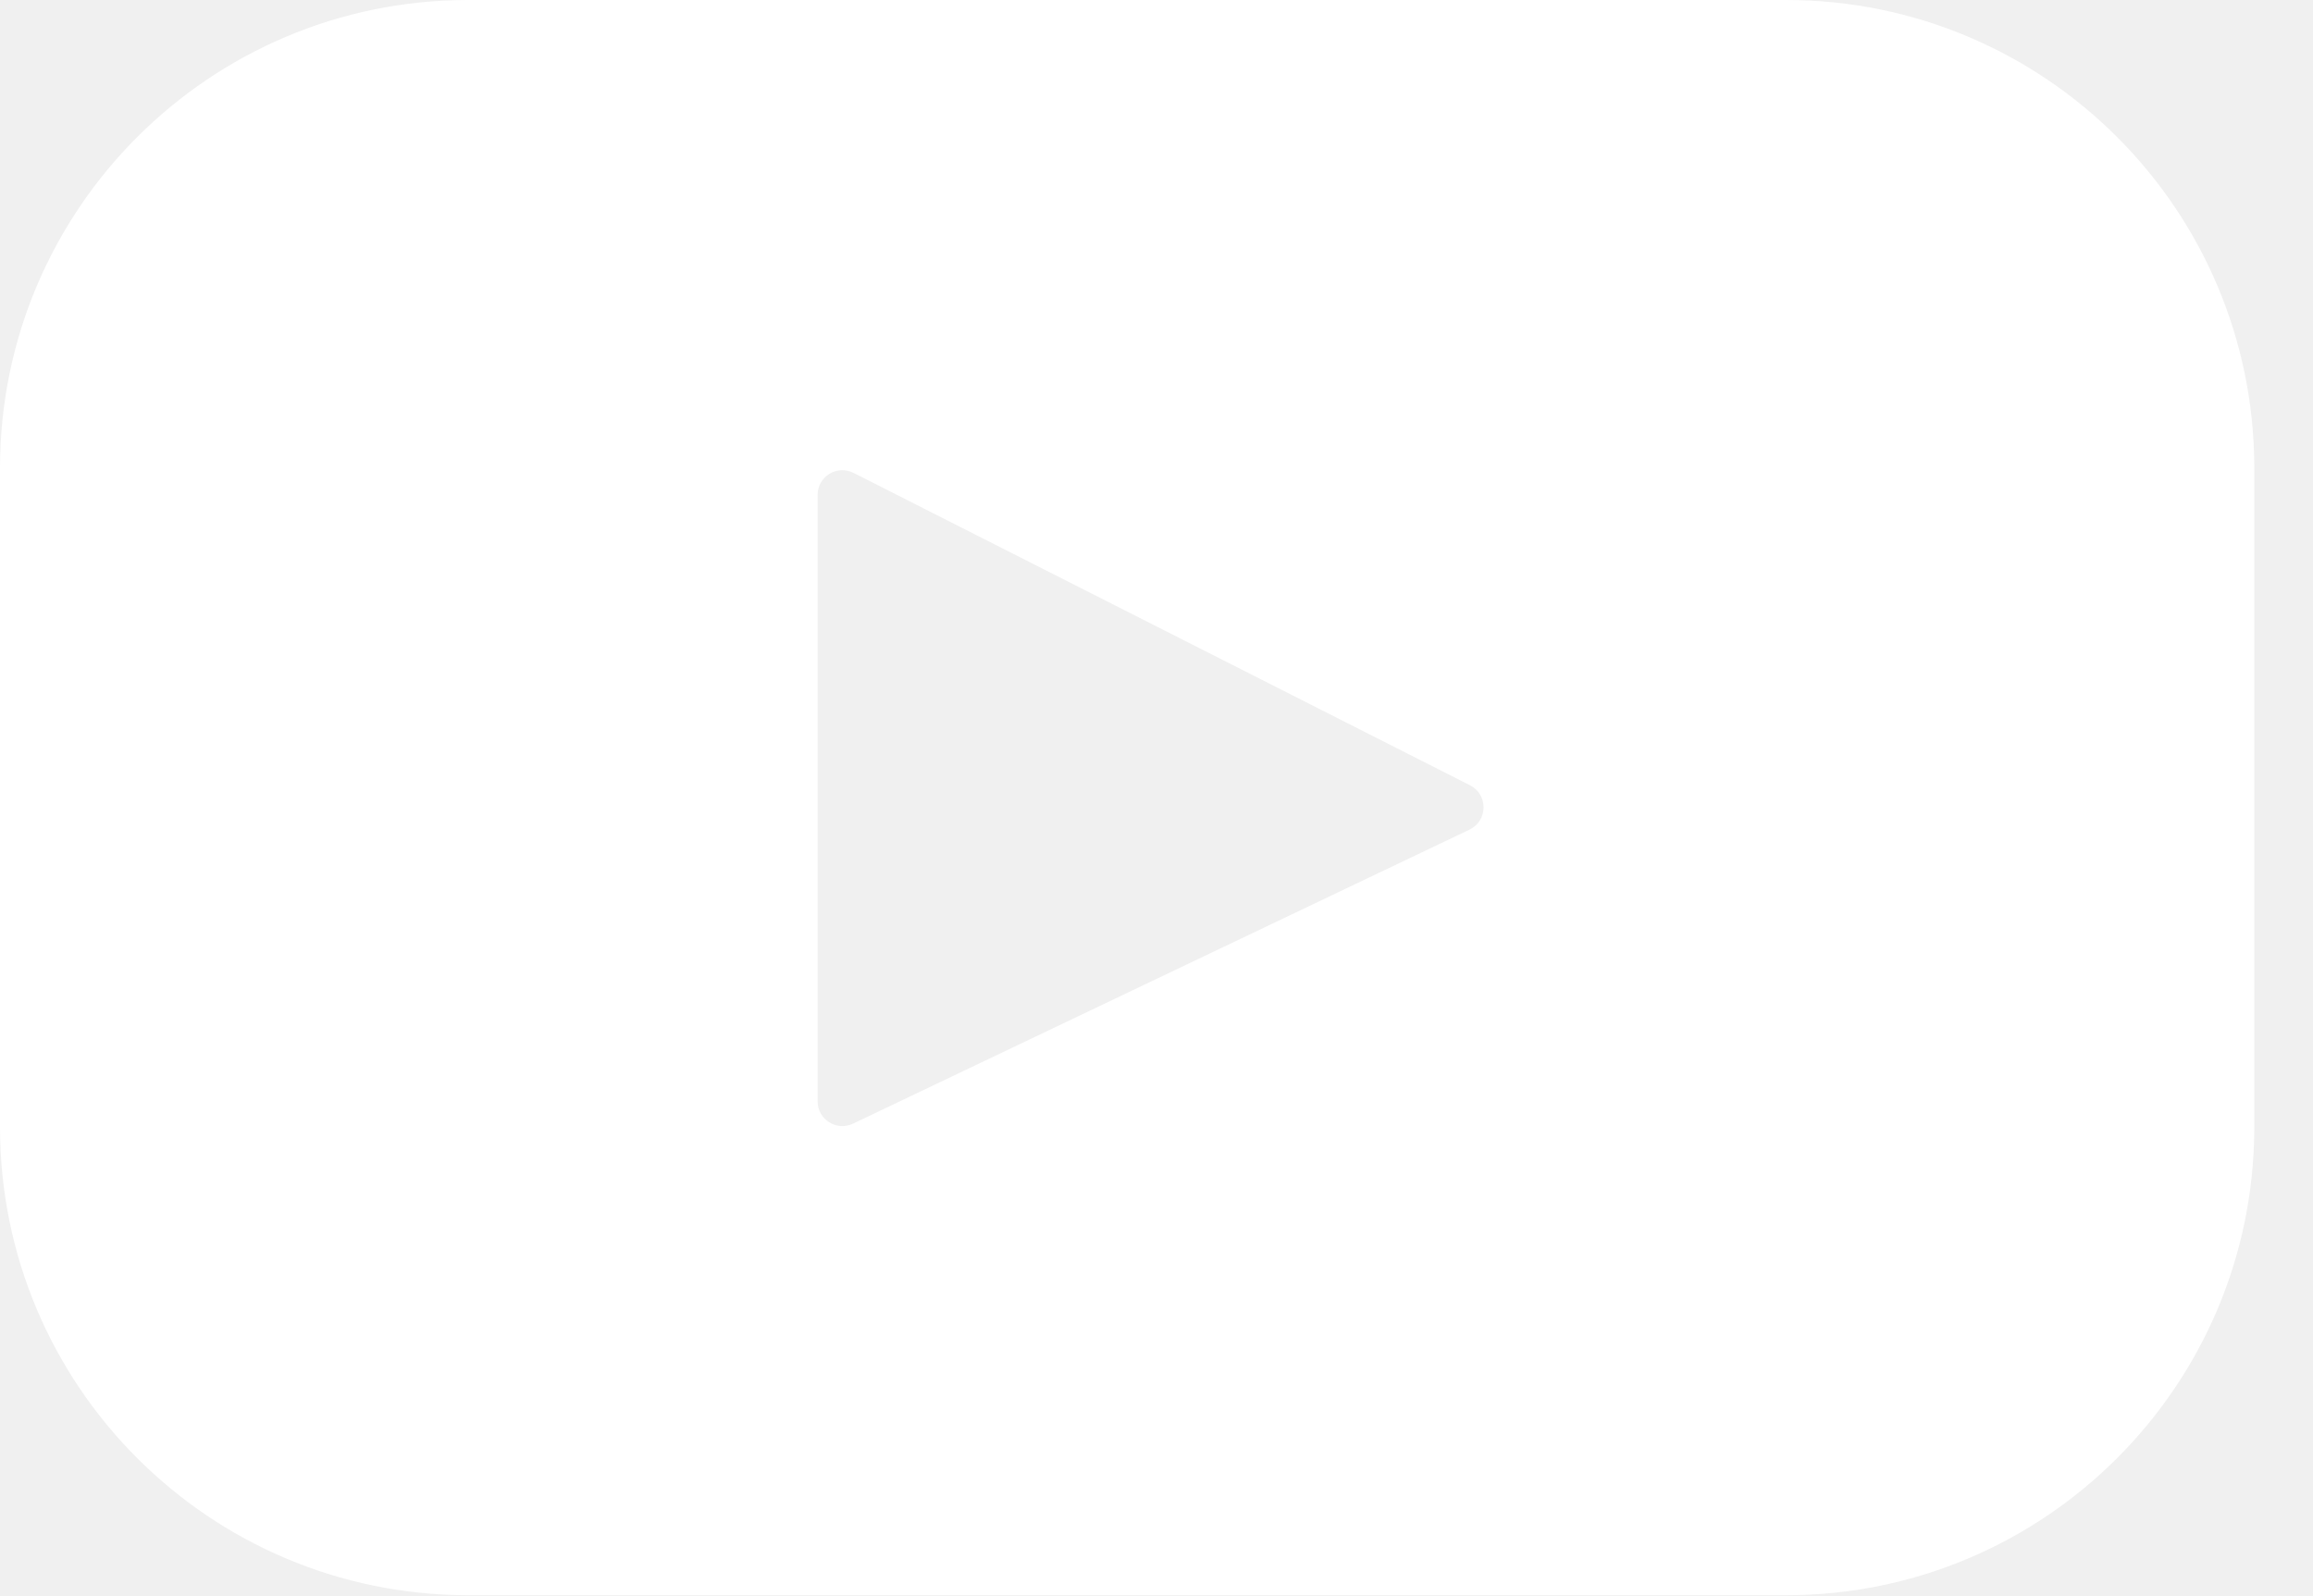
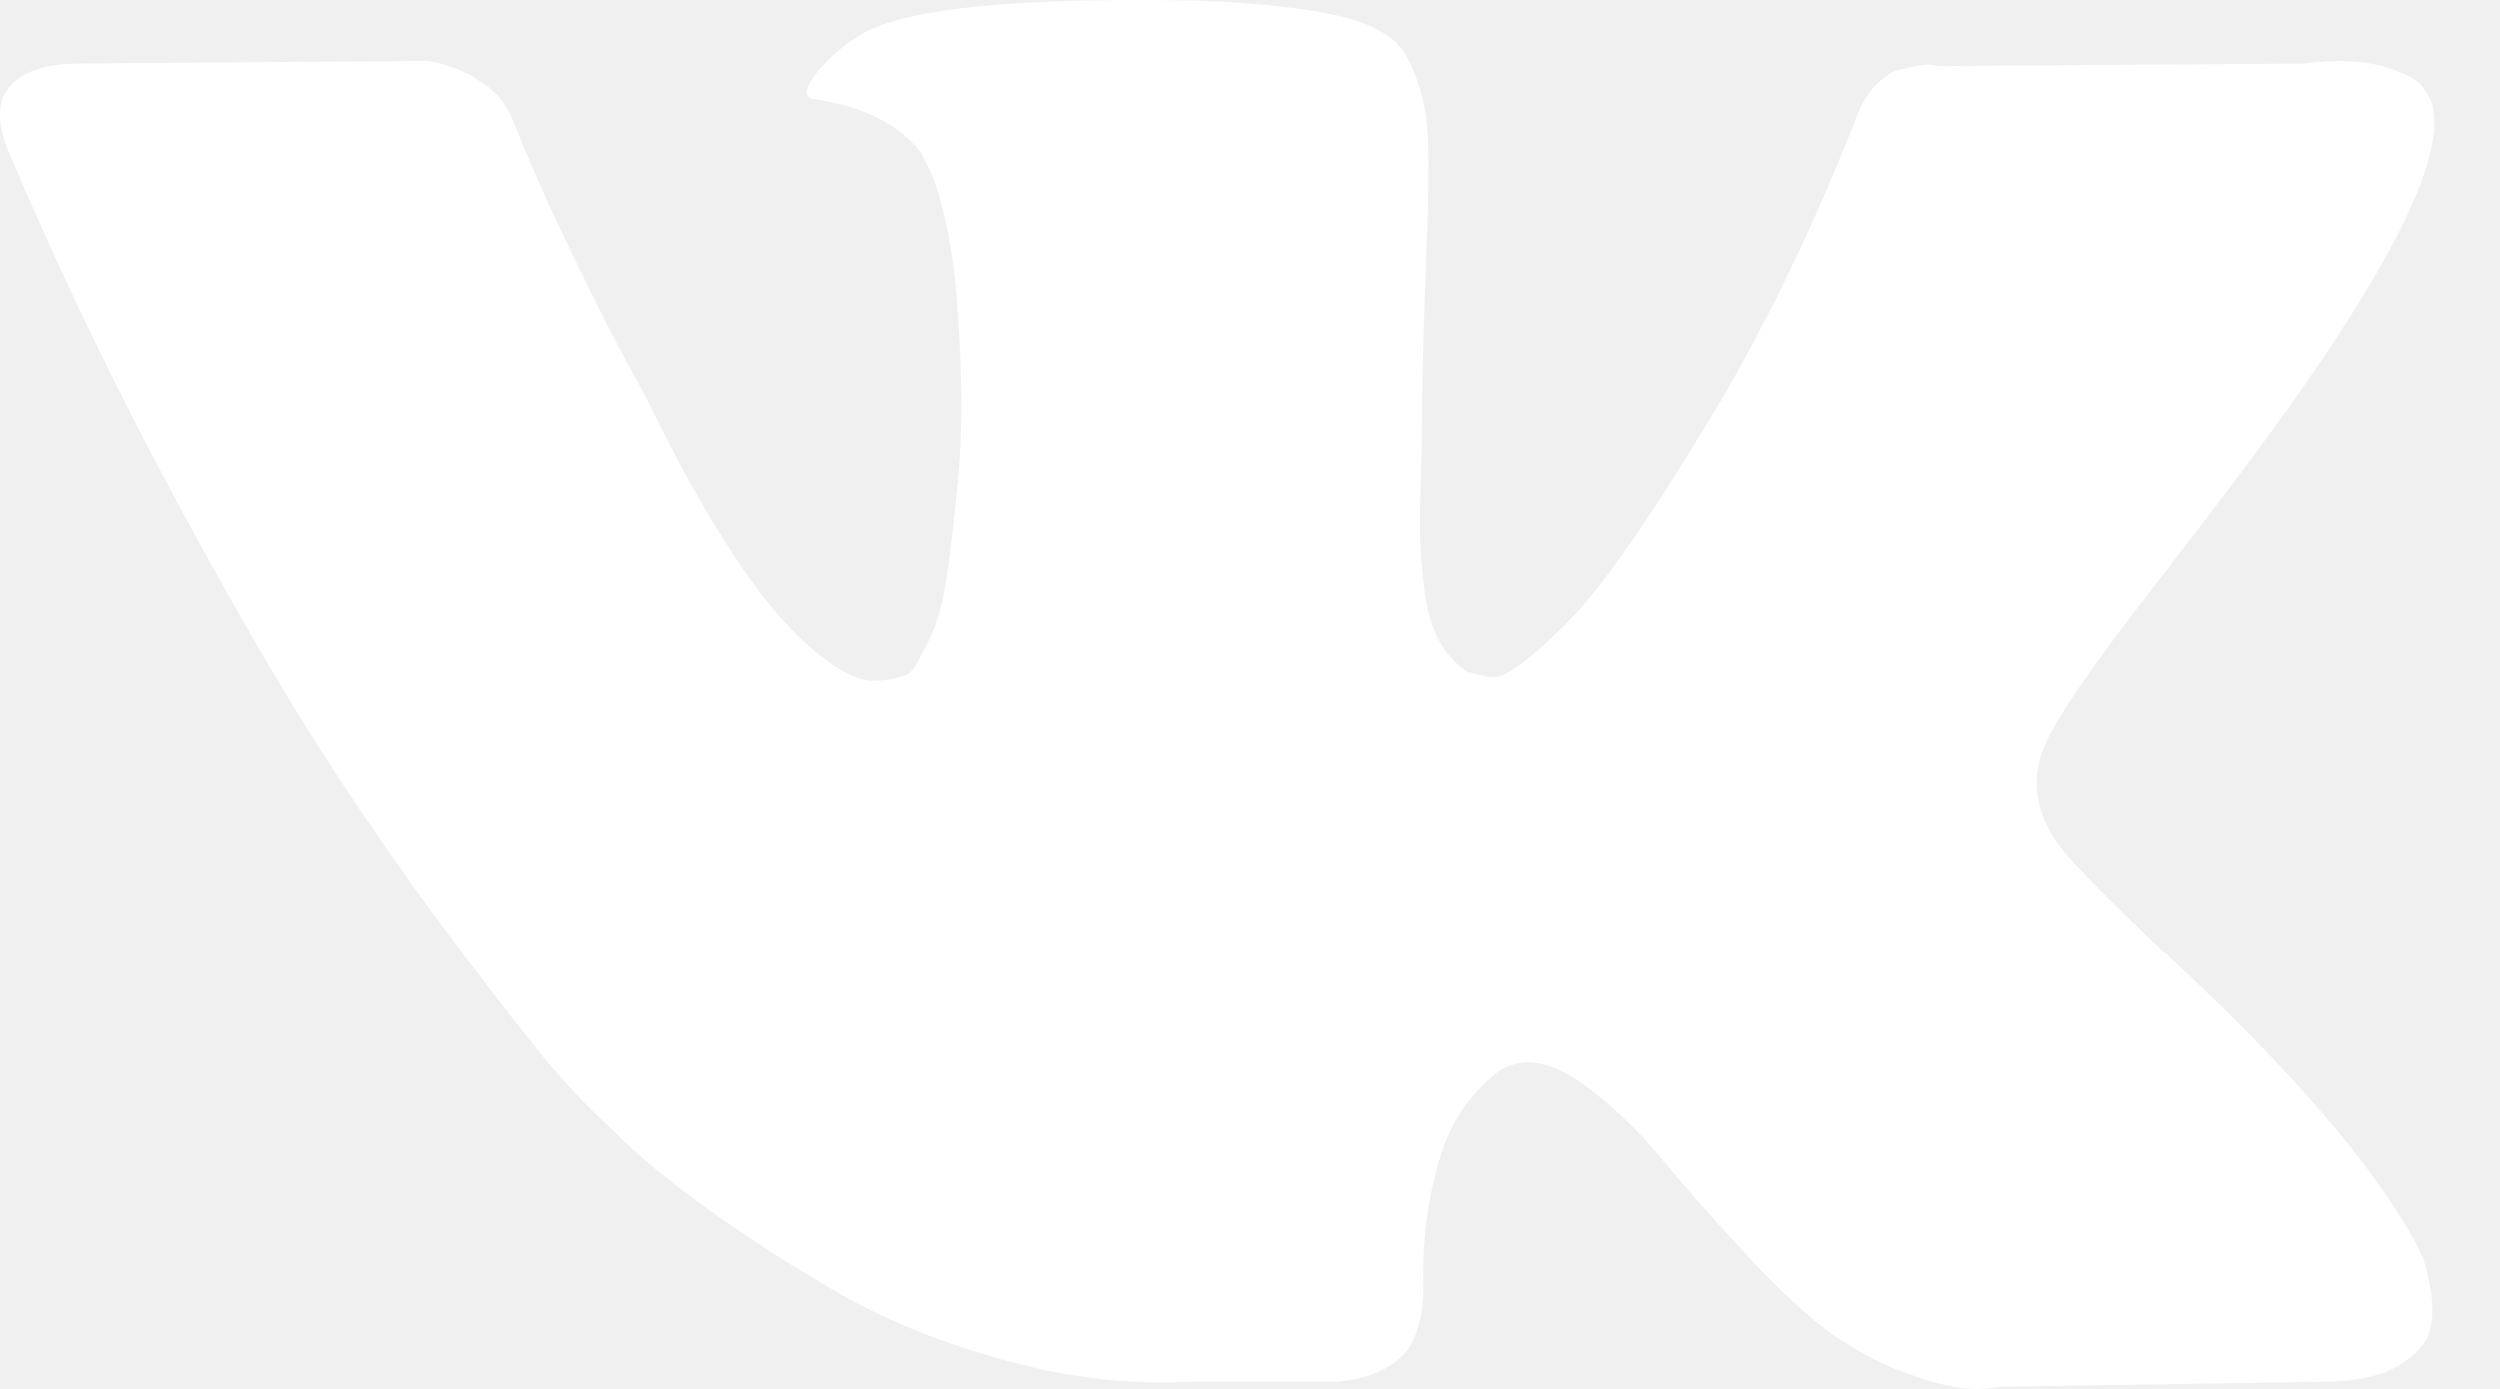
- <svg xmlns="http://www.w3.org/2000/svg" width="29" height="20" viewBox="0 0 29 20" fill="none">
-   <path d="M22.394 0H5.87C2.628 0 0 2.628 0 5.87V14.13C0 17.372 2.628 20 5.87 20H22.394C25.636 20 28.264 17.372 28.264 14.13V5.87C28.264 2.628 25.636 0 22.394 0ZM18.424 10.402L10.695 14.088C10.489 14.186 10.251 14.036 10.251 13.808V6.205C10.251 5.974 10.495 5.824 10.702 5.929L18.43 9.845C18.66 9.961 18.656 10.291 18.424 10.402Z" fill="white" />
+ <svg xmlns="http://www.w3.org/2000/svg" width="36" height="20" viewBox="0 0 36 20" fill="none">
+   <path d="M34.868 18.062C34.826 17.971 34.786 17.895 34.75 17.834C34.141 16.739 32.979 15.394 31.264 13.8L31.227 13.764L31.209 13.746L31.191 13.727H31.172C30.394 12.985 29.901 12.486 29.694 12.231C29.317 11.744 29.232 11.251 29.438 10.752C29.584 10.375 30.132 9.578 31.081 8.361C31.58 7.716 31.975 7.2 32.267 6.81C34.372 4.011 35.285 2.223 35.005 1.444L34.896 1.262C34.823 1.153 34.635 1.052 34.331 0.961C34.026 0.87 33.637 0.855 33.162 0.916L27.906 0.952C27.821 0.922 27.699 0.924 27.541 0.961C27.383 0.998 27.304 1.016 27.304 1.016L27.212 1.062L27.14 1.117C27.079 1.153 27.012 1.217 26.939 1.308C26.866 1.399 26.805 1.506 26.757 1.627C26.184 3.1 25.534 4.469 24.803 5.734C24.353 6.488 23.94 7.142 23.562 7.696C23.185 8.249 22.869 8.657 22.613 8.919C22.358 9.18 22.127 9.39 21.92 9.548C21.713 9.707 21.555 9.774 21.445 9.749C21.336 9.725 21.233 9.7 21.135 9.676C20.965 9.566 20.828 9.417 20.724 9.229C20.621 9.04 20.551 8.803 20.514 8.517C20.478 8.231 20.457 7.985 20.45 7.778C20.445 7.571 20.447 7.279 20.46 6.902C20.472 6.524 20.478 6.269 20.478 6.135C20.478 5.673 20.487 5.171 20.505 4.629C20.524 4.088 20.538 3.659 20.551 3.343C20.563 3.026 20.569 2.692 20.569 2.339C20.569 1.986 20.548 1.709 20.505 1.508C20.463 1.308 20.399 1.113 20.314 0.924C20.229 0.736 20.104 0.59 19.94 0.486C19.776 0.383 19.571 0.301 19.328 0.24C18.683 0.094 17.862 0.015 16.864 0.003C14.601 -0.022 13.147 0.124 12.502 0.441C12.247 0.574 12.015 0.757 11.809 0.988C11.59 1.256 11.559 1.402 11.717 1.426C12.447 1.535 12.964 1.797 13.269 2.211L13.378 2.43C13.463 2.588 13.549 2.868 13.634 3.27C13.719 3.671 13.774 4.115 13.798 4.602C13.859 5.49 13.859 6.25 13.798 6.883C13.737 7.516 13.68 8.009 13.625 8.361C13.57 8.714 13.488 9 13.378 9.219C13.269 9.438 13.196 9.572 13.159 9.621C13.123 9.669 13.092 9.7 13.068 9.712C12.91 9.773 12.745 9.803 12.575 9.803C12.405 9.803 12.198 9.718 11.955 9.548C11.711 9.377 11.459 9.143 11.197 8.845C10.936 8.547 10.641 8.13 10.312 7.595C9.984 7.059 9.643 6.427 9.29 5.697L8.998 5.167C8.815 4.827 8.566 4.331 8.25 3.68C7.933 3.029 7.653 2.399 7.41 1.791C7.313 1.535 7.167 1.341 6.972 1.207L6.881 1.152C6.82 1.103 6.723 1.052 6.589 0.997C6.455 0.942 6.315 0.902 6.169 0.878L1.168 0.914C0.657 0.914 0.311 1.03 0.128 1.261L0.055 1.371C0.018 1.432 0 1.529 0 1.663C0 1.797 0.037 1.961 0.11 2.156C0.84 3.871 1.633 5.526 2.491 7.12C3.349 8.714 4.094 9.998 4.727 10.971C5.36 11.944 6.004 12.863 6.662 13.727C7.319 14.591 7.754 15.144 7.966 15.388C8.179 15.631 8.347 15.813 8.469 15.935L8.925 16.373C9.217 16.665 9.646 17.015 10.211 17.422C10.777 17.83 11.404 18.232 12.091 18.628C12.779 19.023 13.579 19.345 14.492 19.594C15.404 19.844 16.292 19.944 17.156 19.896H19.255C19.681 19.859 20.003 19.725 20.223 19.494L20.295 19.403C20.344 19.33 20.39 19.217 20.432 19.066C20.475 18.913 20.496 18.746 20.496 18.564C20.483 18.041 20.523 17.569 20.614 17.149C20.705 16.73 20.809 16.413 20.925 16.2C21.041 15.987 21.172 15.808 21.317 15.662C21.463 15.516 21.567 15.428 21.628 15.397C21.689 15.367 21.737 15.346 21.773 15.334C22.065 15.236 22.409 15.331 22.805 15.617C23.2 15.903 23.571 16.256 23.918 16.675C24.265 17.095 24.682 17.567 25.169 18.09C25.655 18.613 26.081 19.002 26.446 19.258L26.811 19.477C27.055 19.623 27.371 19.757 27.76 19.878C28.149 20 28.49 20.03 28.782 19.97L33.454 19.897C33.916 19.897 34.276 19.82 34.531 19.668C34.787 19.516 34.938 19.349 34.987 19.166C35.036 18.984 35.039 18.777 34.997 18.546C34.953 18.315 34.911 18.153 34.868 18.062Z" fill="white" />
</svg>
